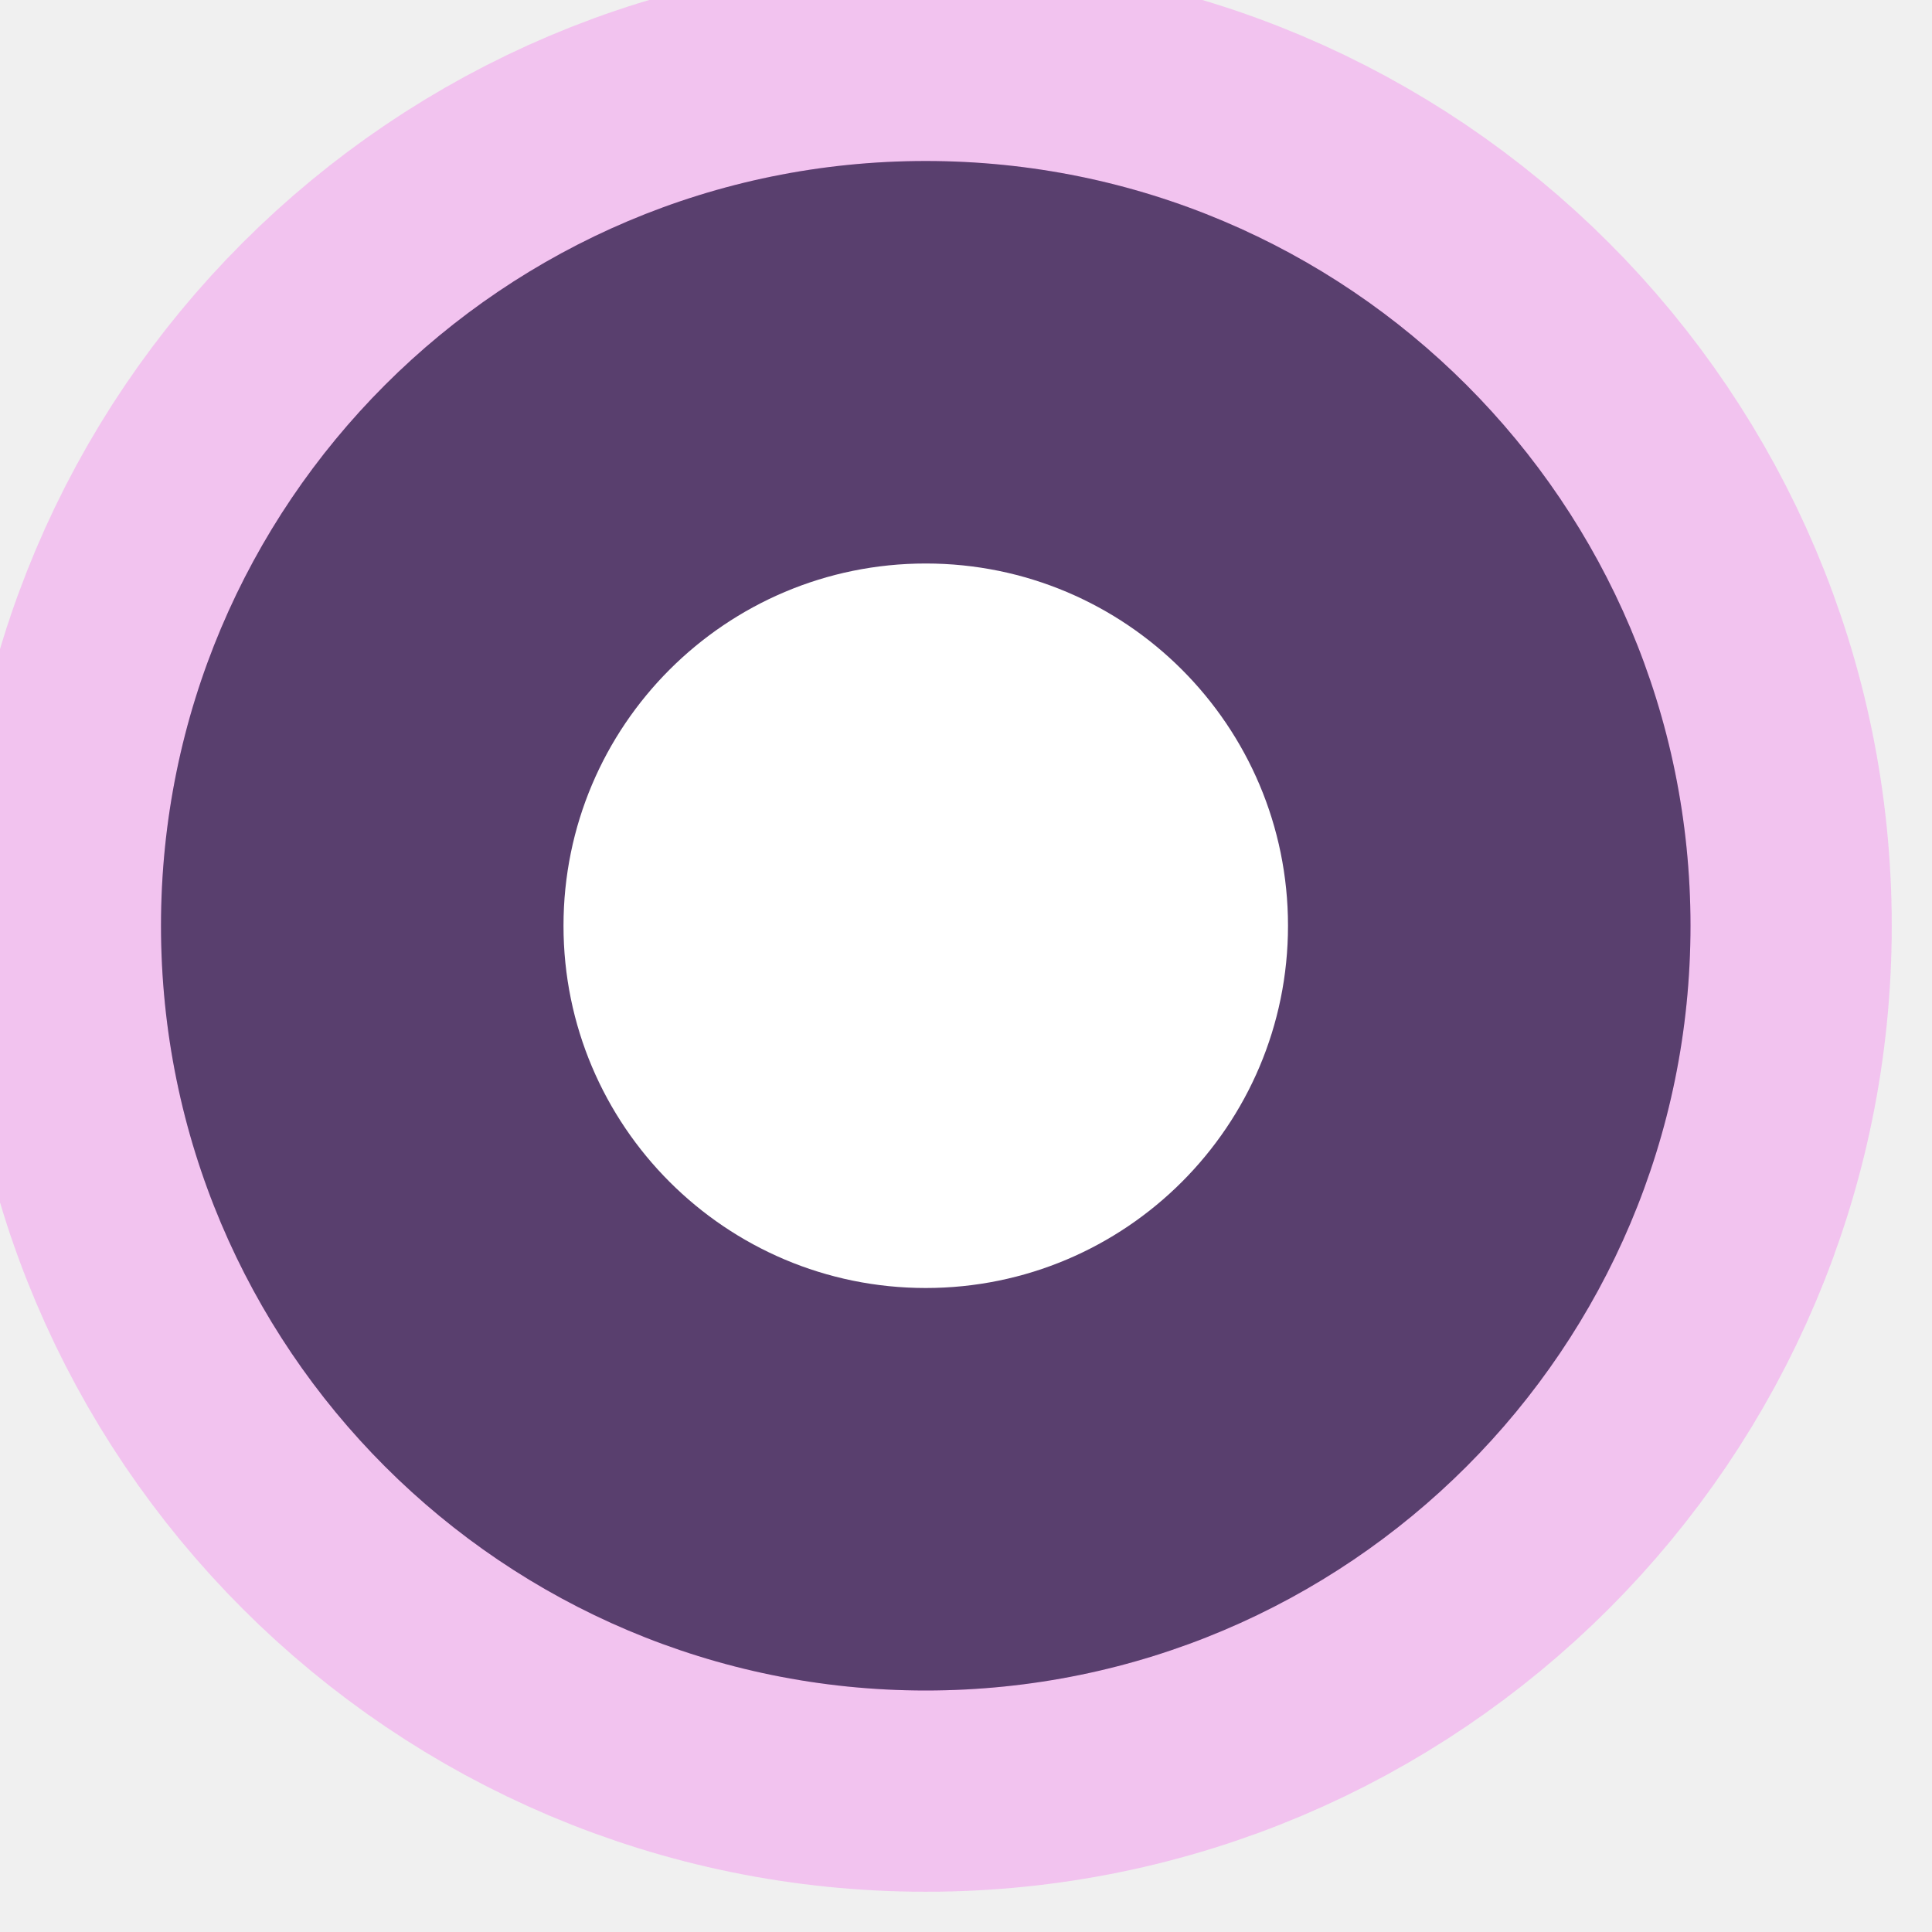
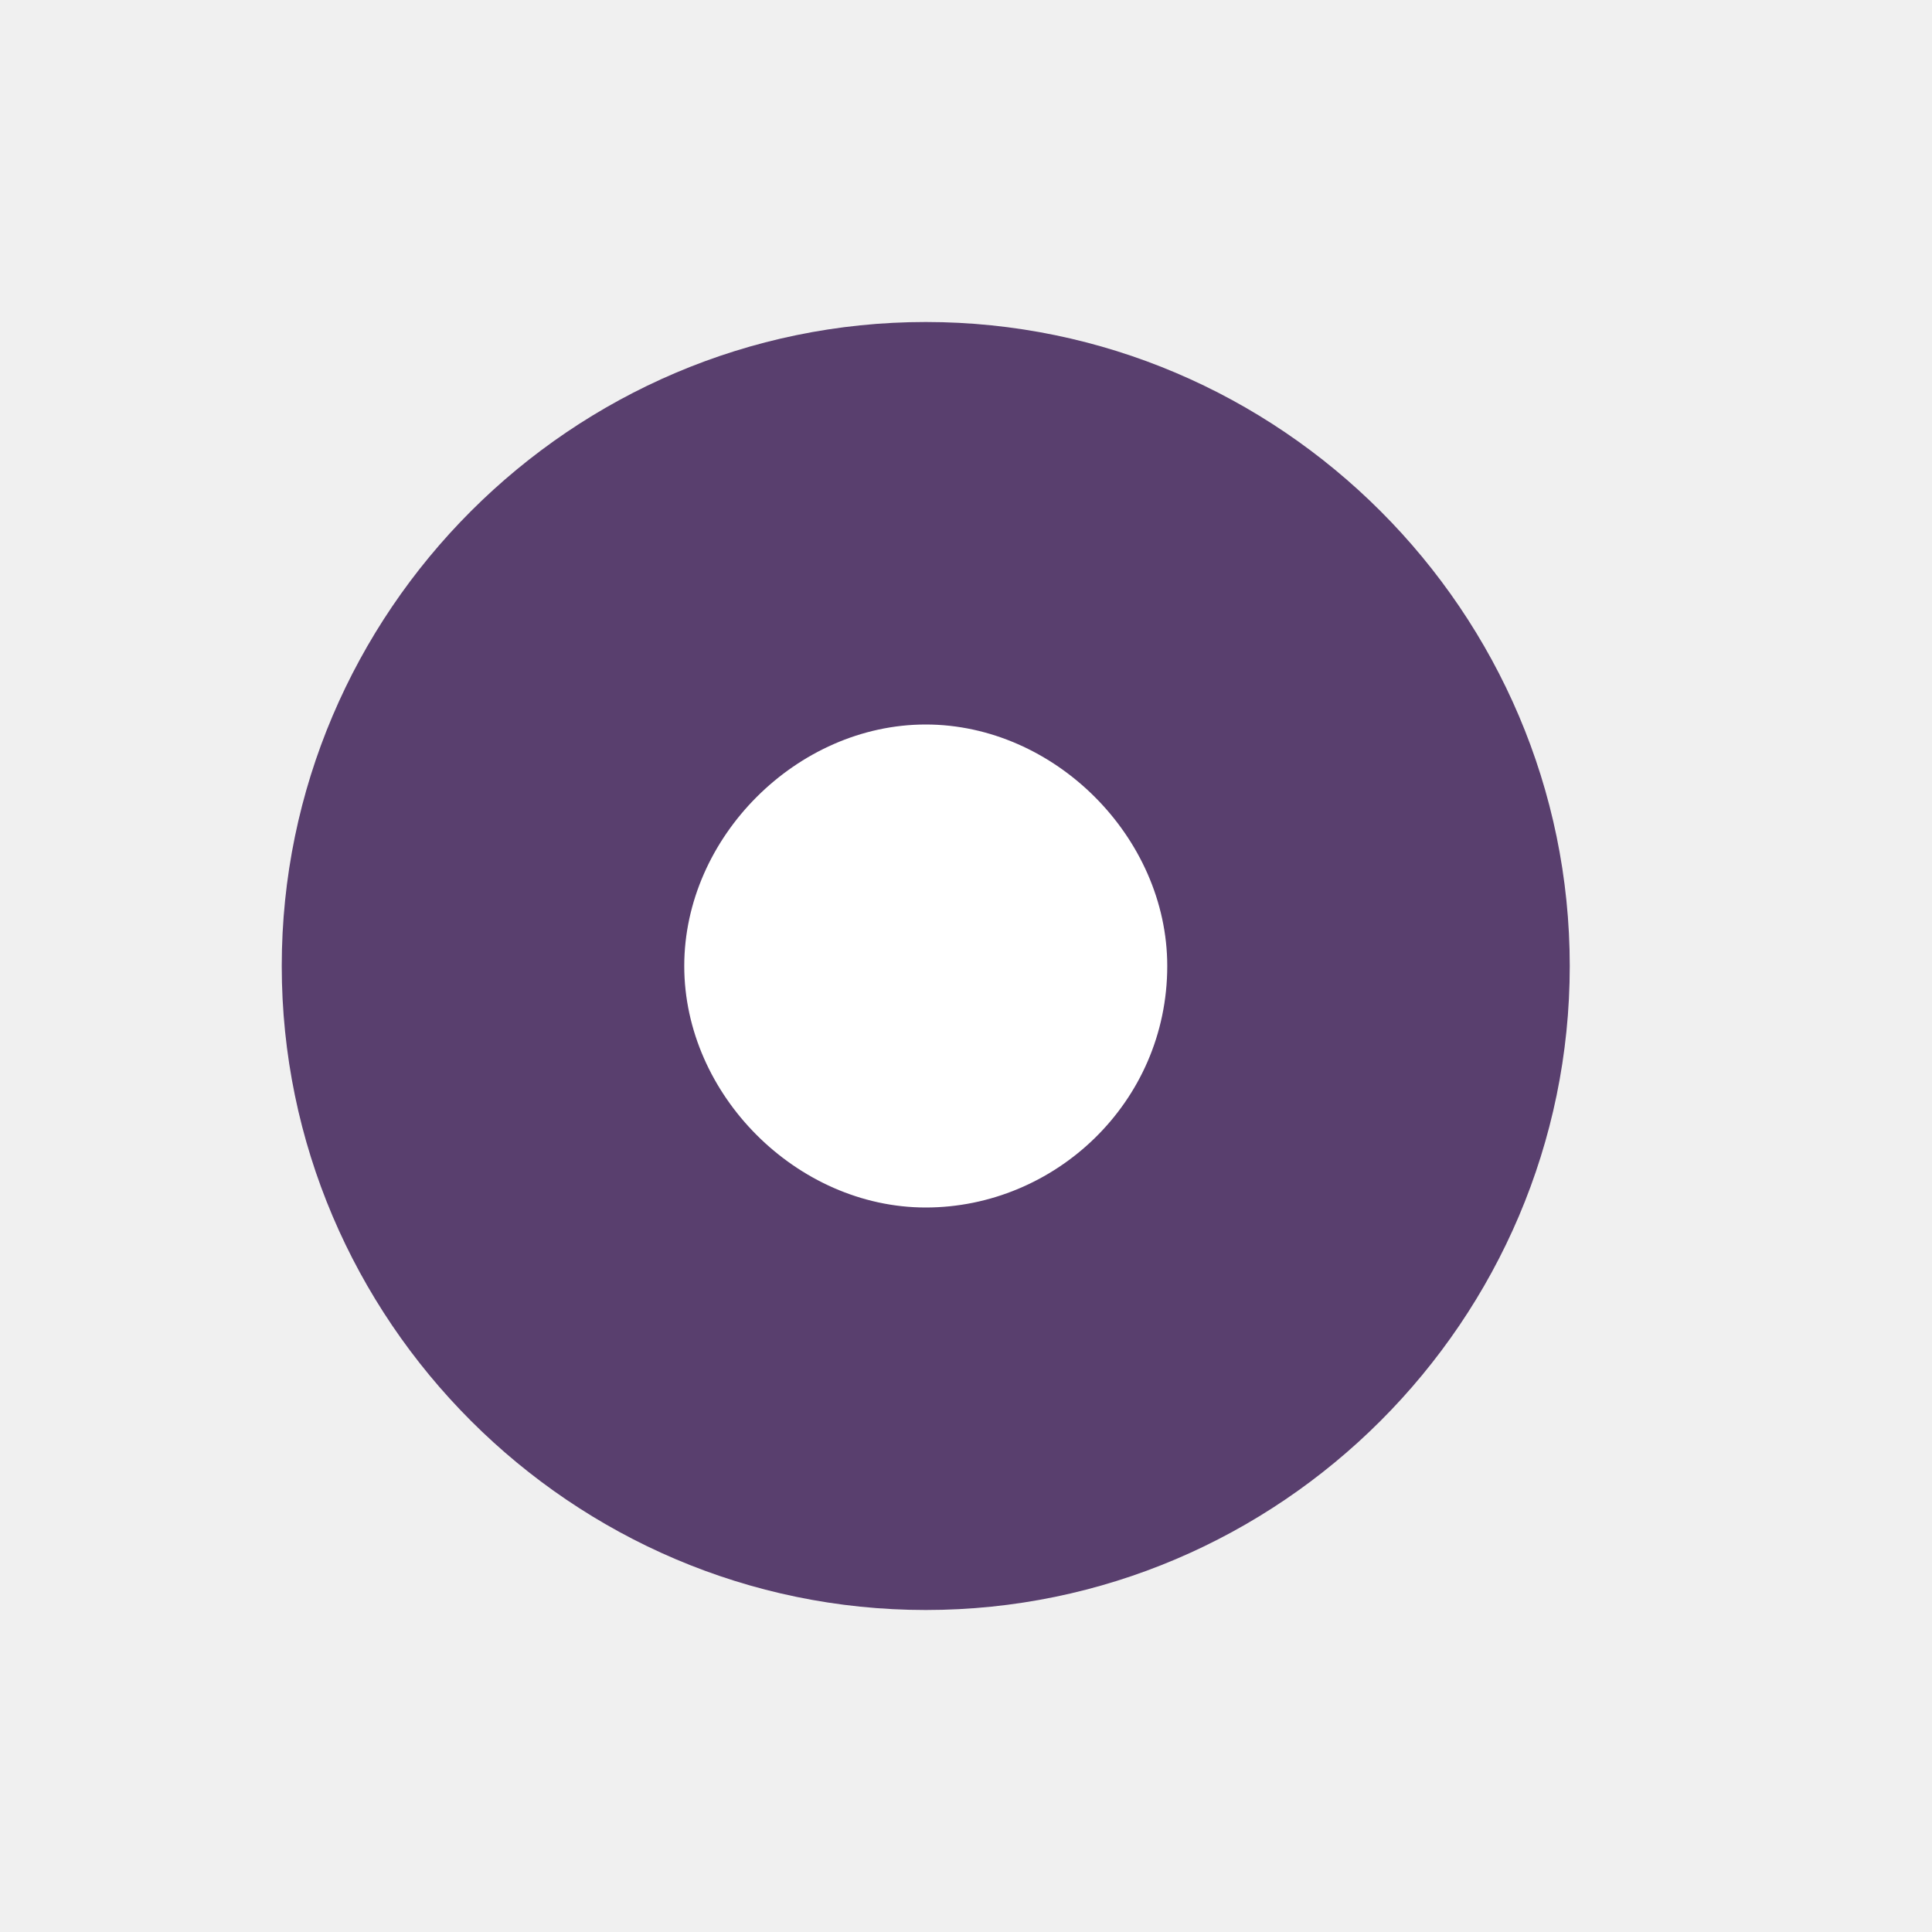
- <svg xmlns="http://www.w3.org/2000/svg" viewBox="0 0 24 24" height="24" width="24">
-   <rect fill="none" x="0" y="0" width="24" height="24" />
-   <rect x="2" y="2" rx="9.5" ry="9.5" width="19" height="19" stroke="rgba(252,18,237,0.2)" style="stroke-linejoin:round;stroke-miterlimit:4;" fill="rgba(252,18,237,0.2)" stroke-width="5" />
-   <rect x="2" y="2" width="19" height="19" rx="9.5" ry="9.5" fill="#593f6e" />
-   <path fill="#fff" transform="translate(6 6)" d="M10,5.5C10,7.985,7.985,10,5.5,10S1,7.985,1,5.5S3.015,1,5.5,1S10,3.015,10,5.5z" />
+ <svg xmlns="http://www.w3.org/2000/svg" version="1.1" id="Layer_1" x="0px" y="0px" viewBox="0 0 24 24" style="enable-background:new 0 0 24 24;" xml:space="preserve">
+   <style type="text/css">
+ 	.st0{fill:none;}
+ 	.st1{fill:#593F6E;}
+ 	.st2{fill:#FFFFFF;}
+ </style>
+   <rect class="st0" width="24" height="24" />
+   <path class="st1" d="M11.5,4L11.5,4c4.4,0,8,3.6,8,8l0,0c0,4.4-3.6,8-8,8l0,0c-4.4,0-8-3.6-8-8l0,0C3.5,7.6,7.1,4,11.5,4z" />
+   <path class="st2" d="M14.5,12c0,1.7-1.4,3-3,3s-3-1.4-3-3s1.4-3,3-3S14.5,10.4,14.5,12z" />
</svg>
